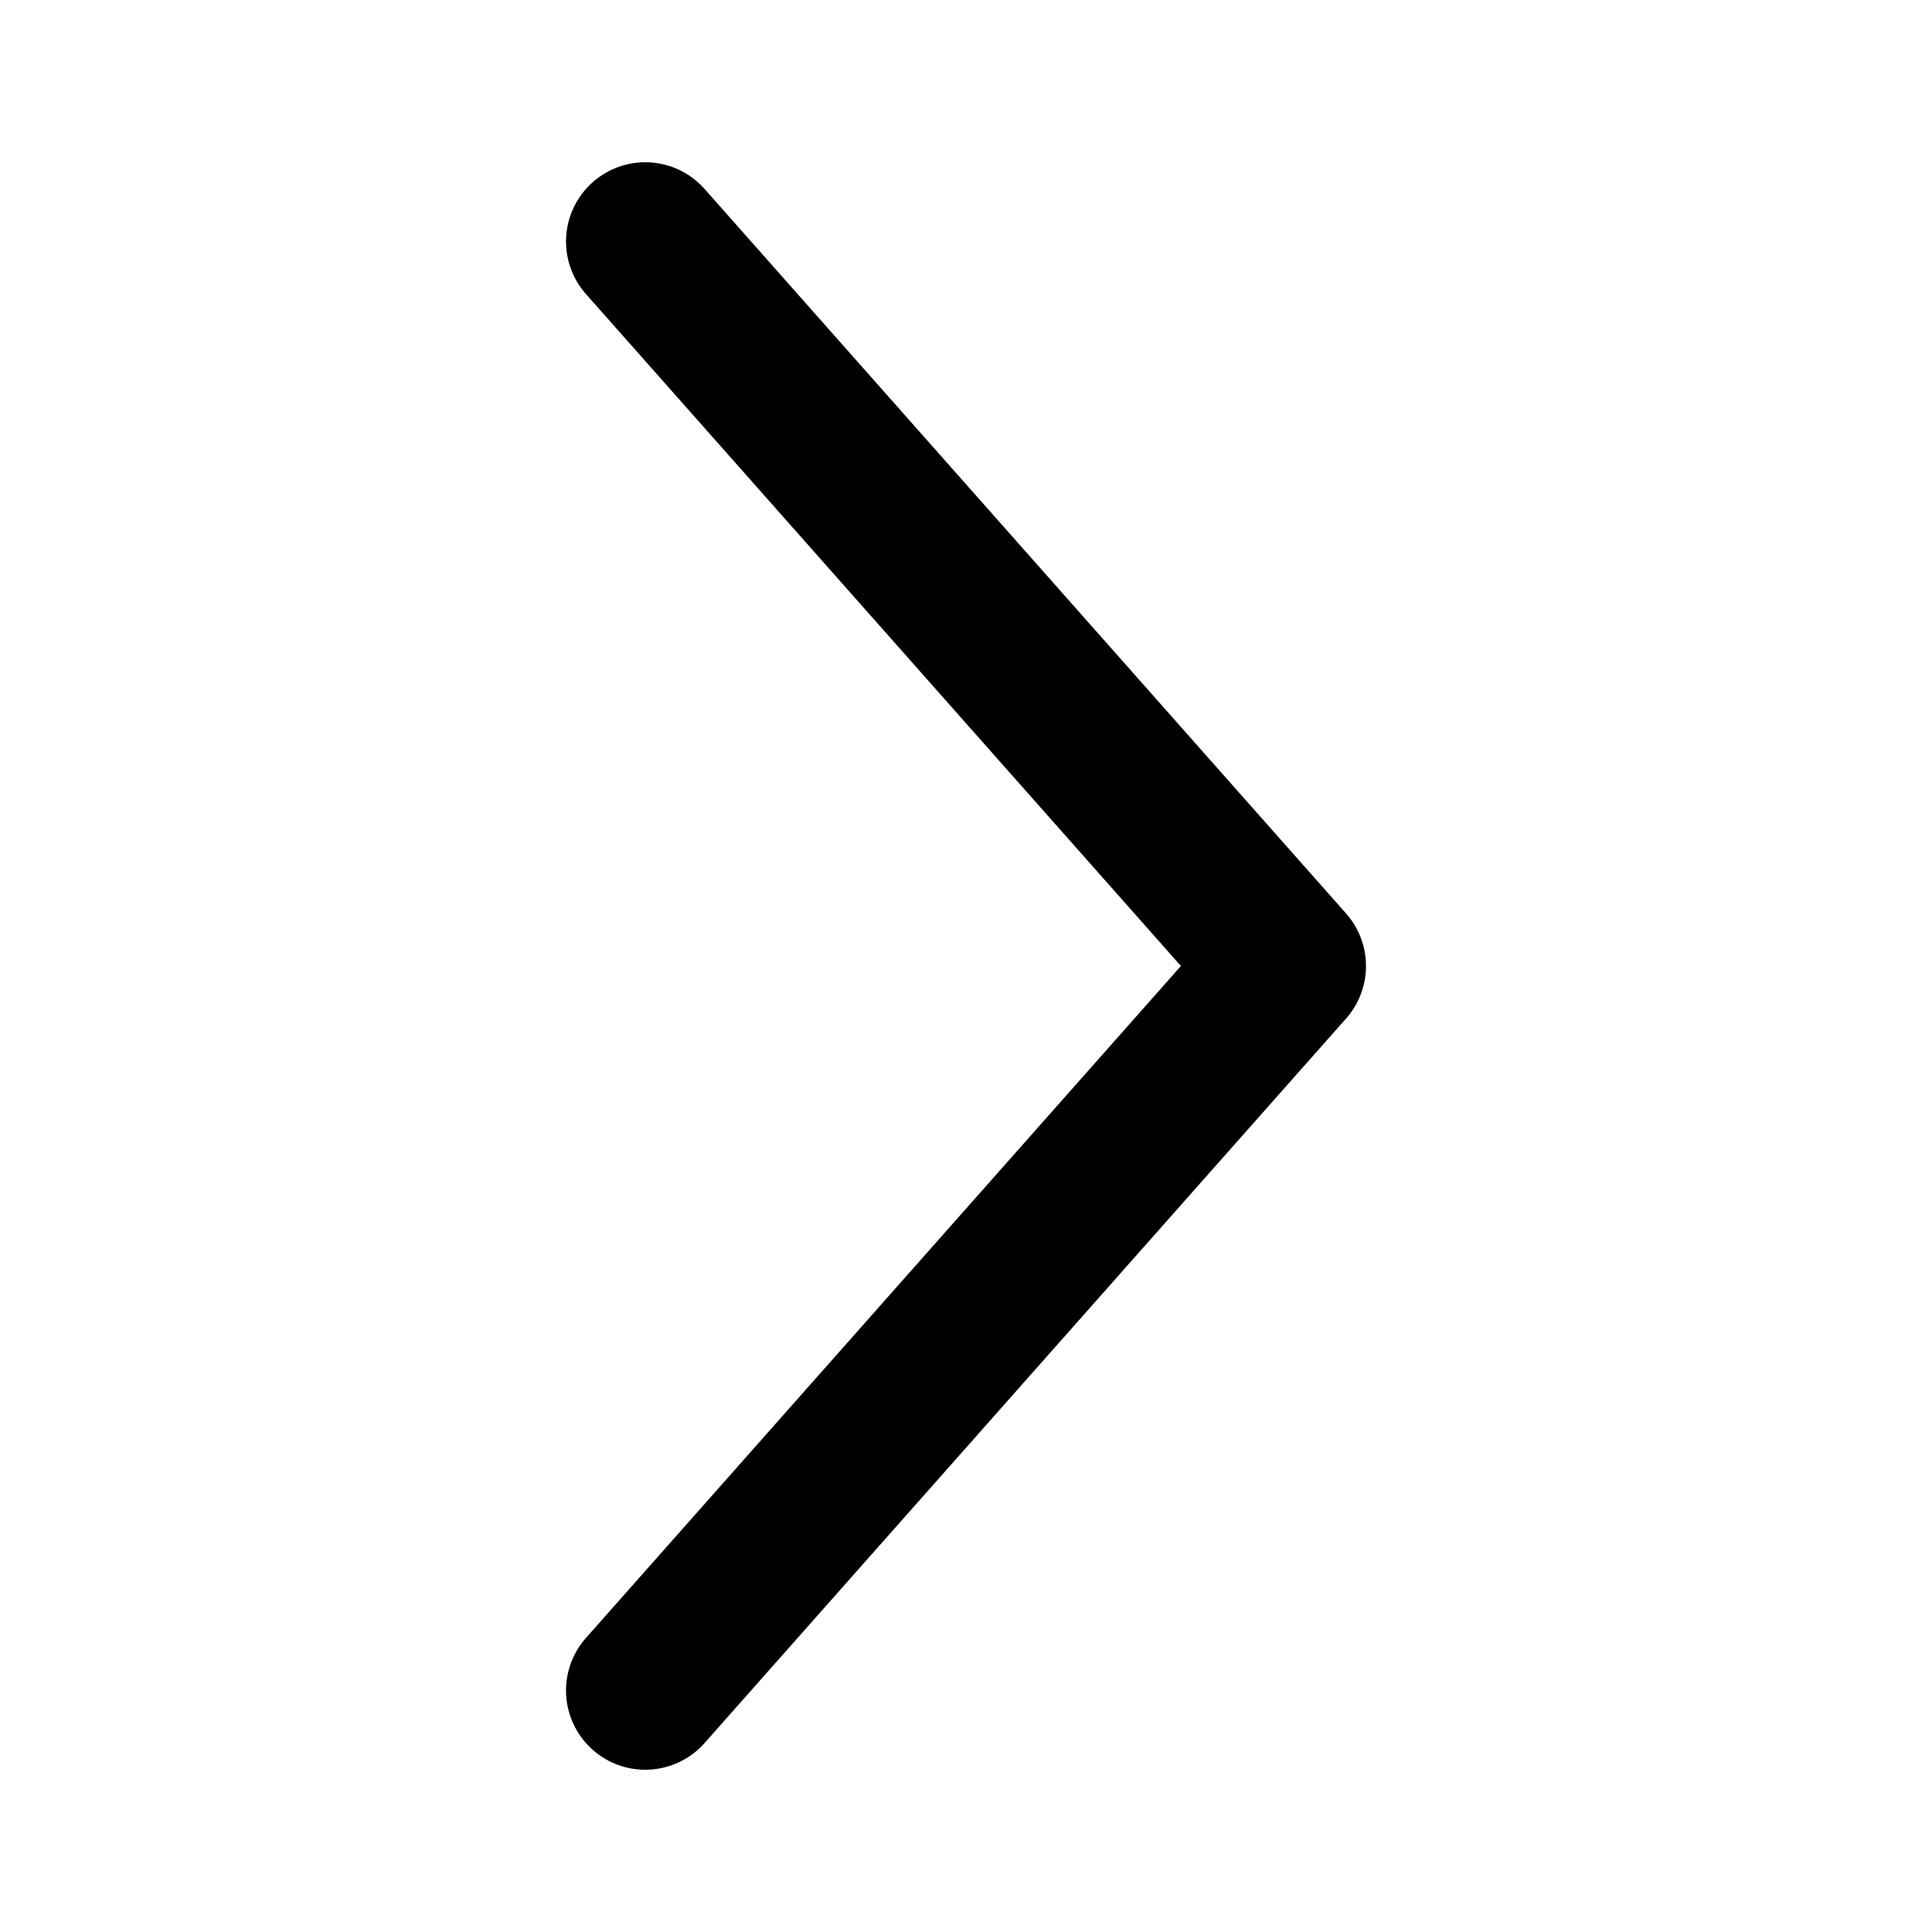
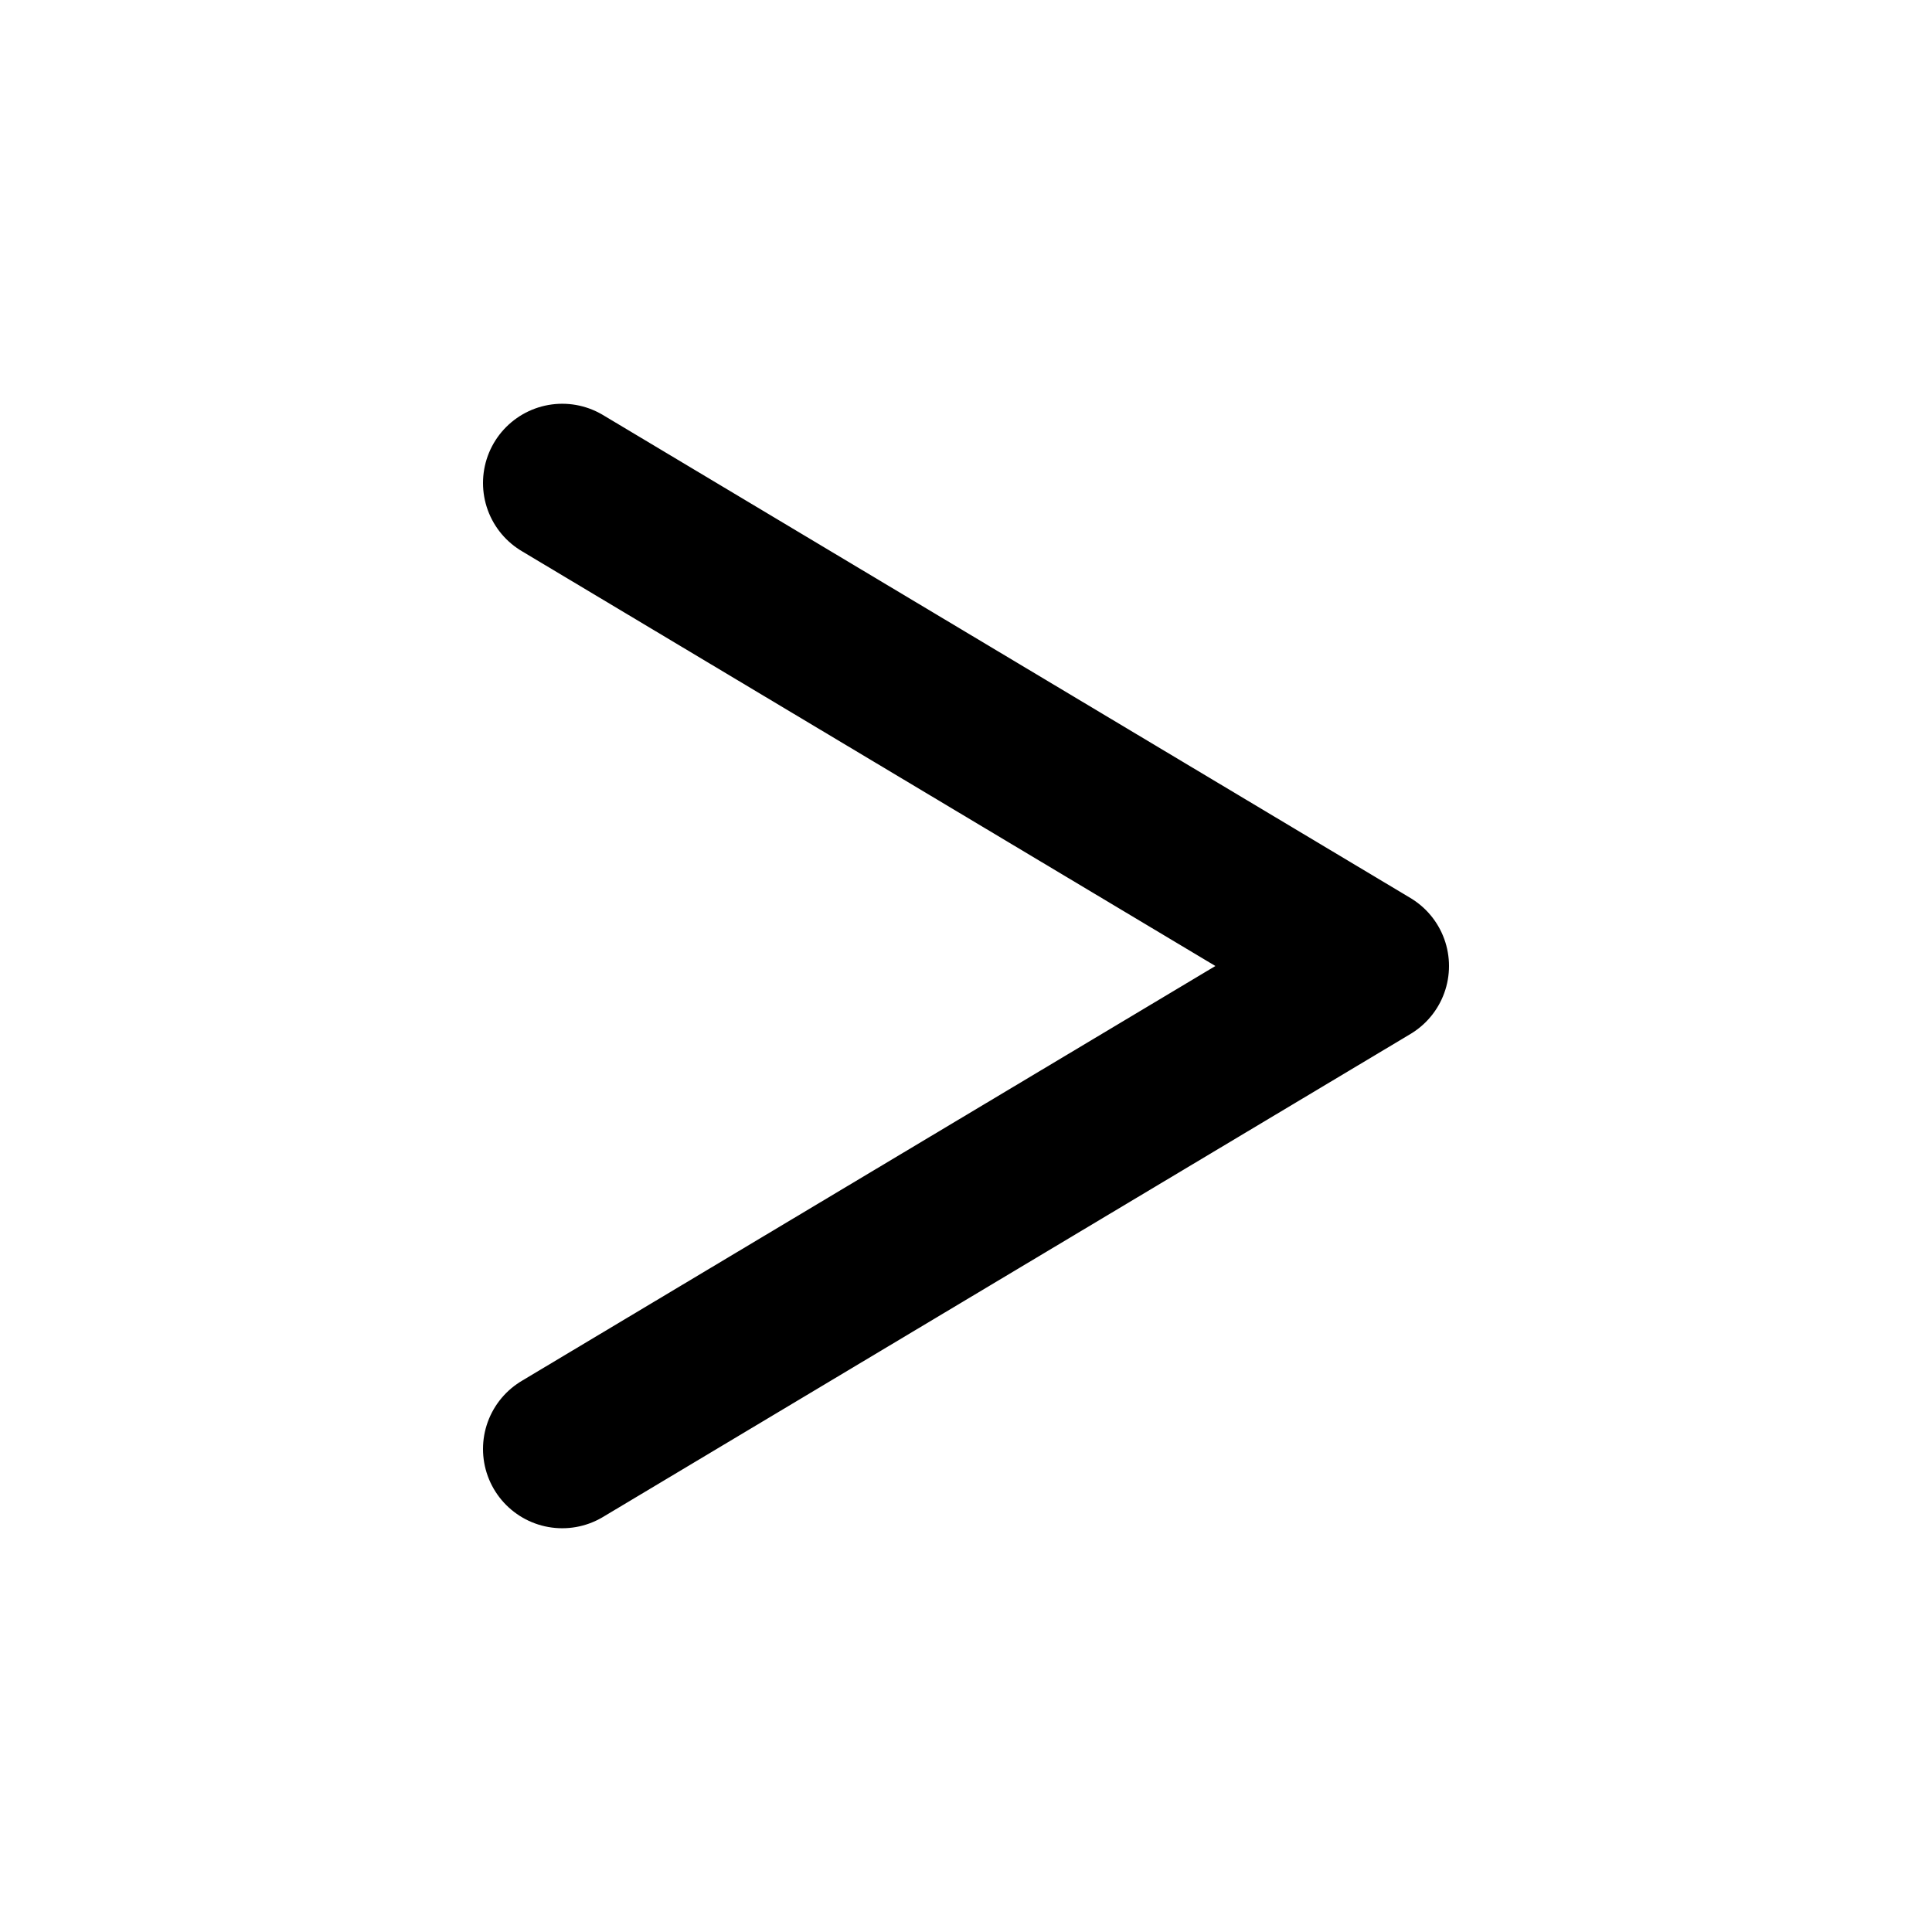
<svg xmlns="http://www.w3.org/2000/svg" viewBox="0 0 512 512">
-   <path d="M171 64 L341 256 L171 448" fill="none" stroke="currentColor" stroke-width="42" stroke-linecap="round" stroke-linejoin="round" />
+   <path d="M149 128 L363 256 L149 384" fill="none" stroke="currentColor" stroke-width="42" stroke-linecap="round" stroke-linejoin="round" />
</svg>
